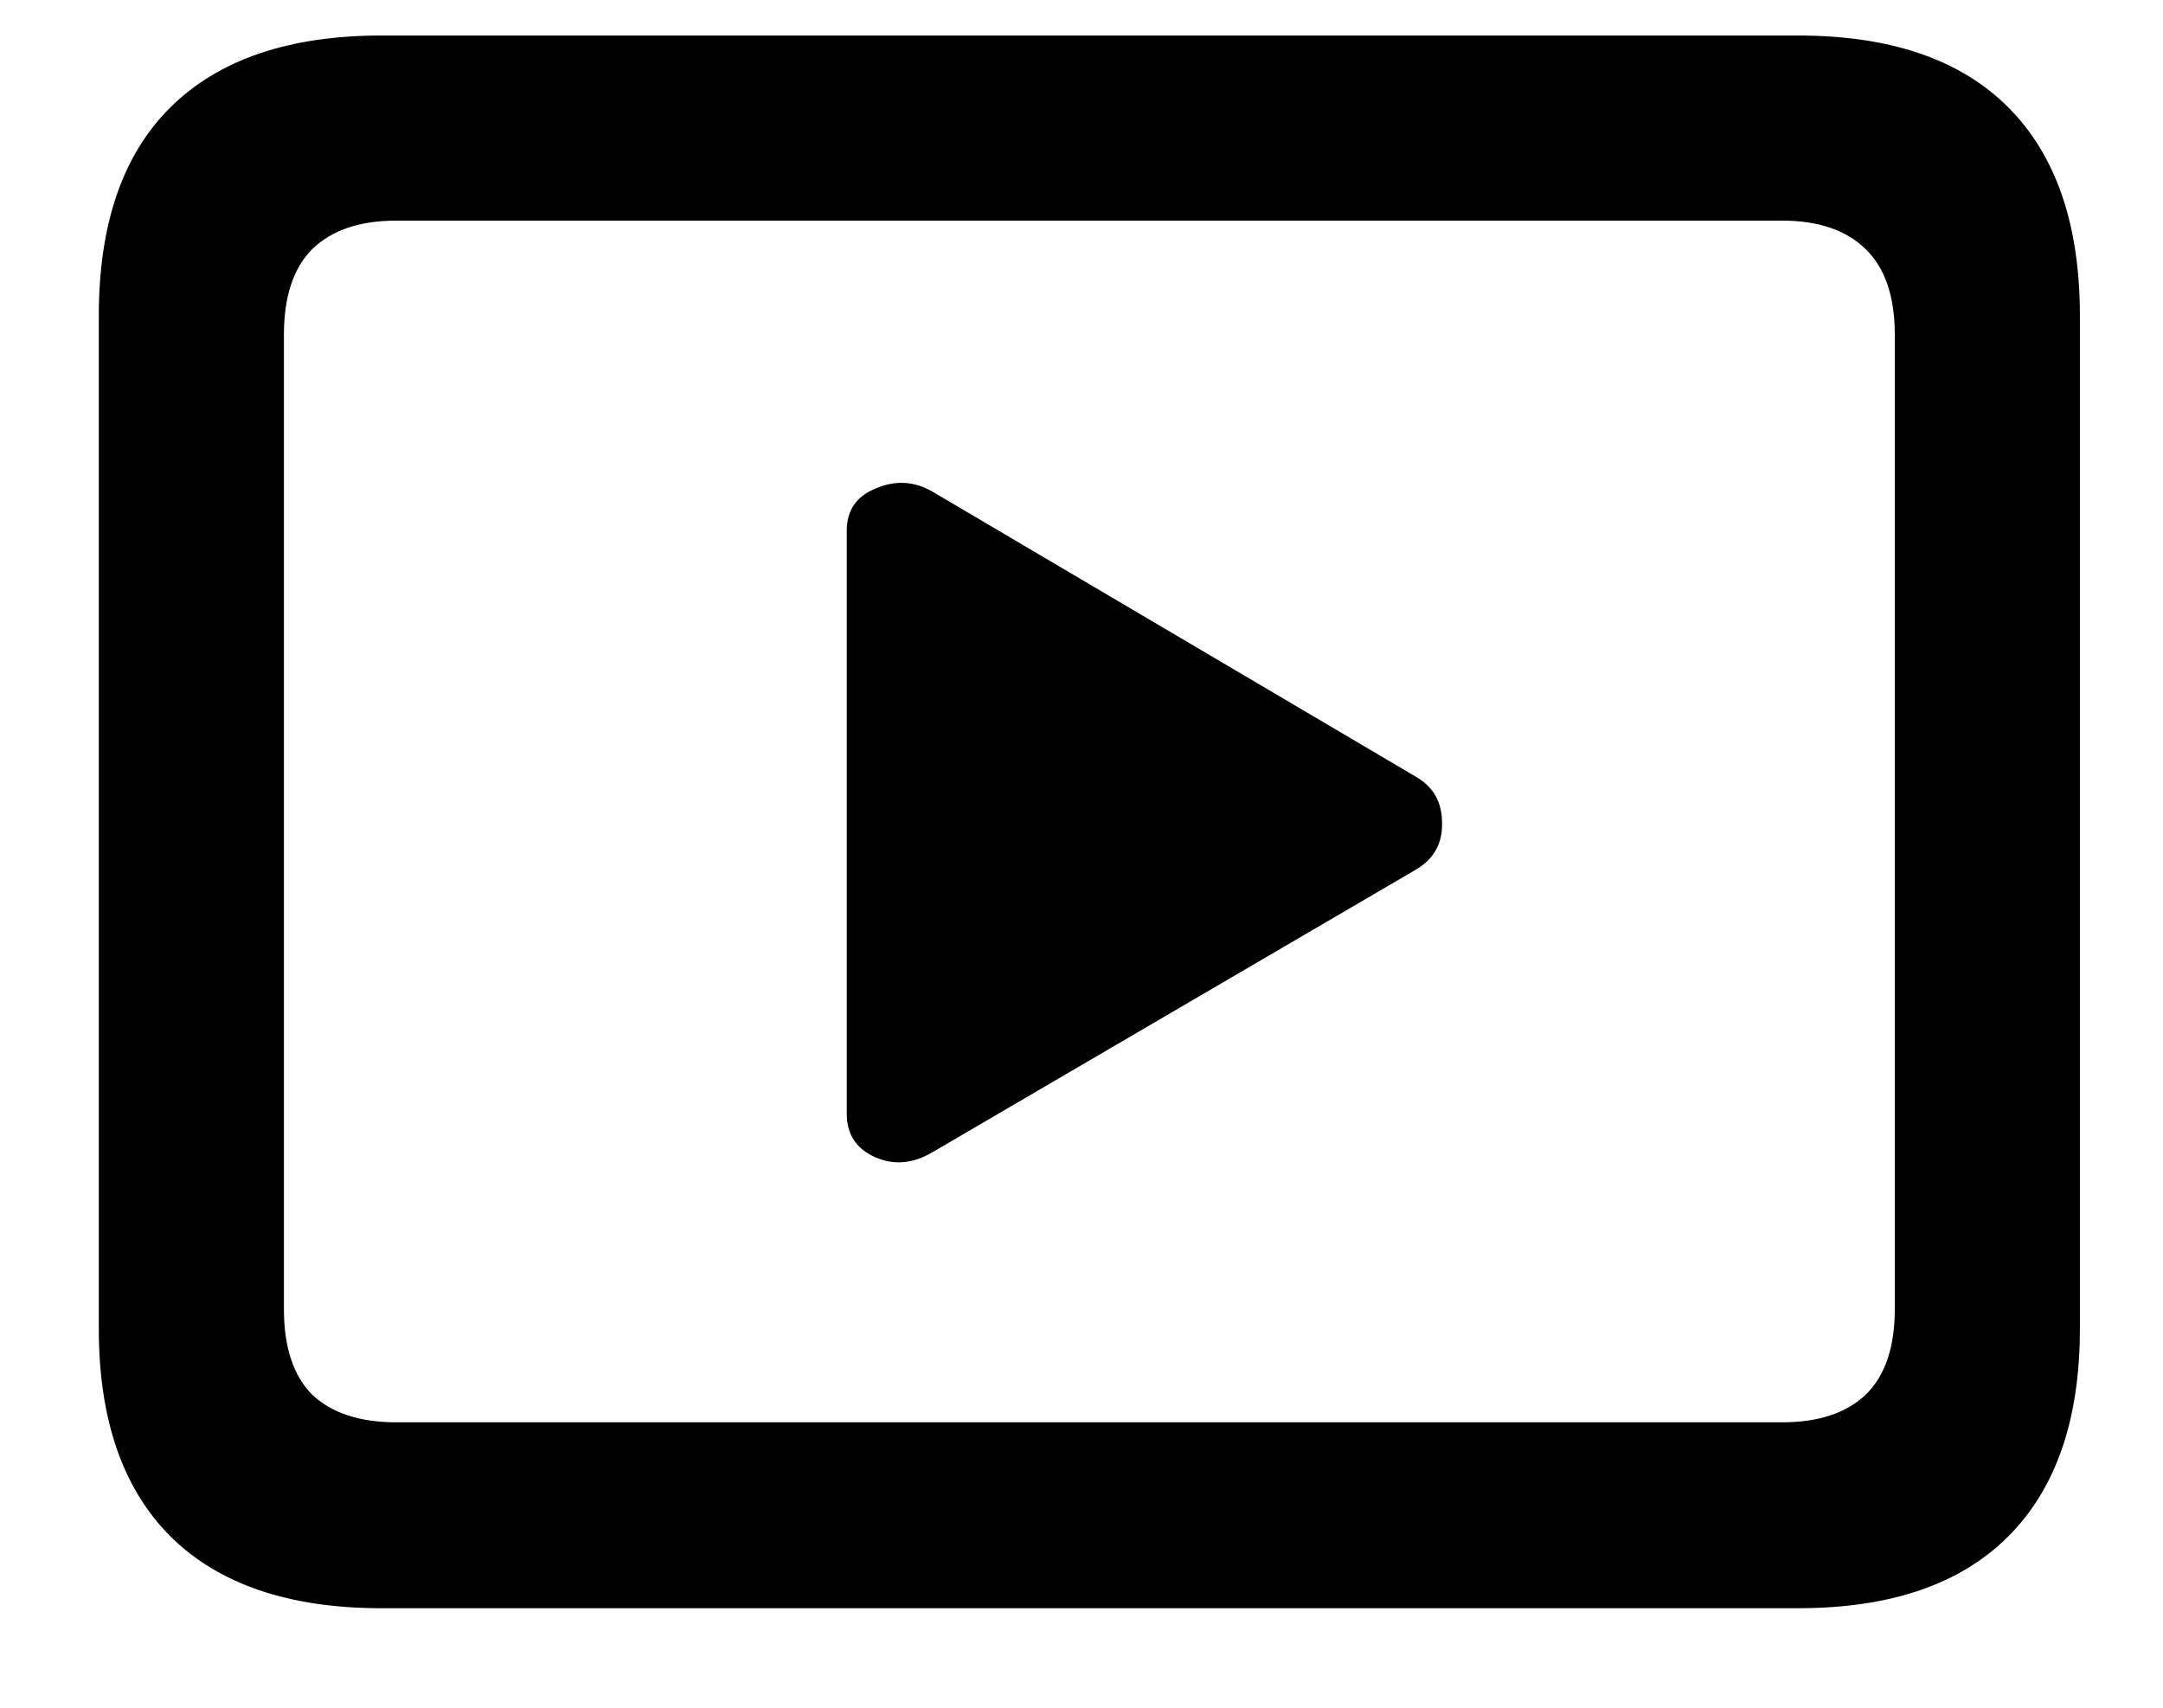
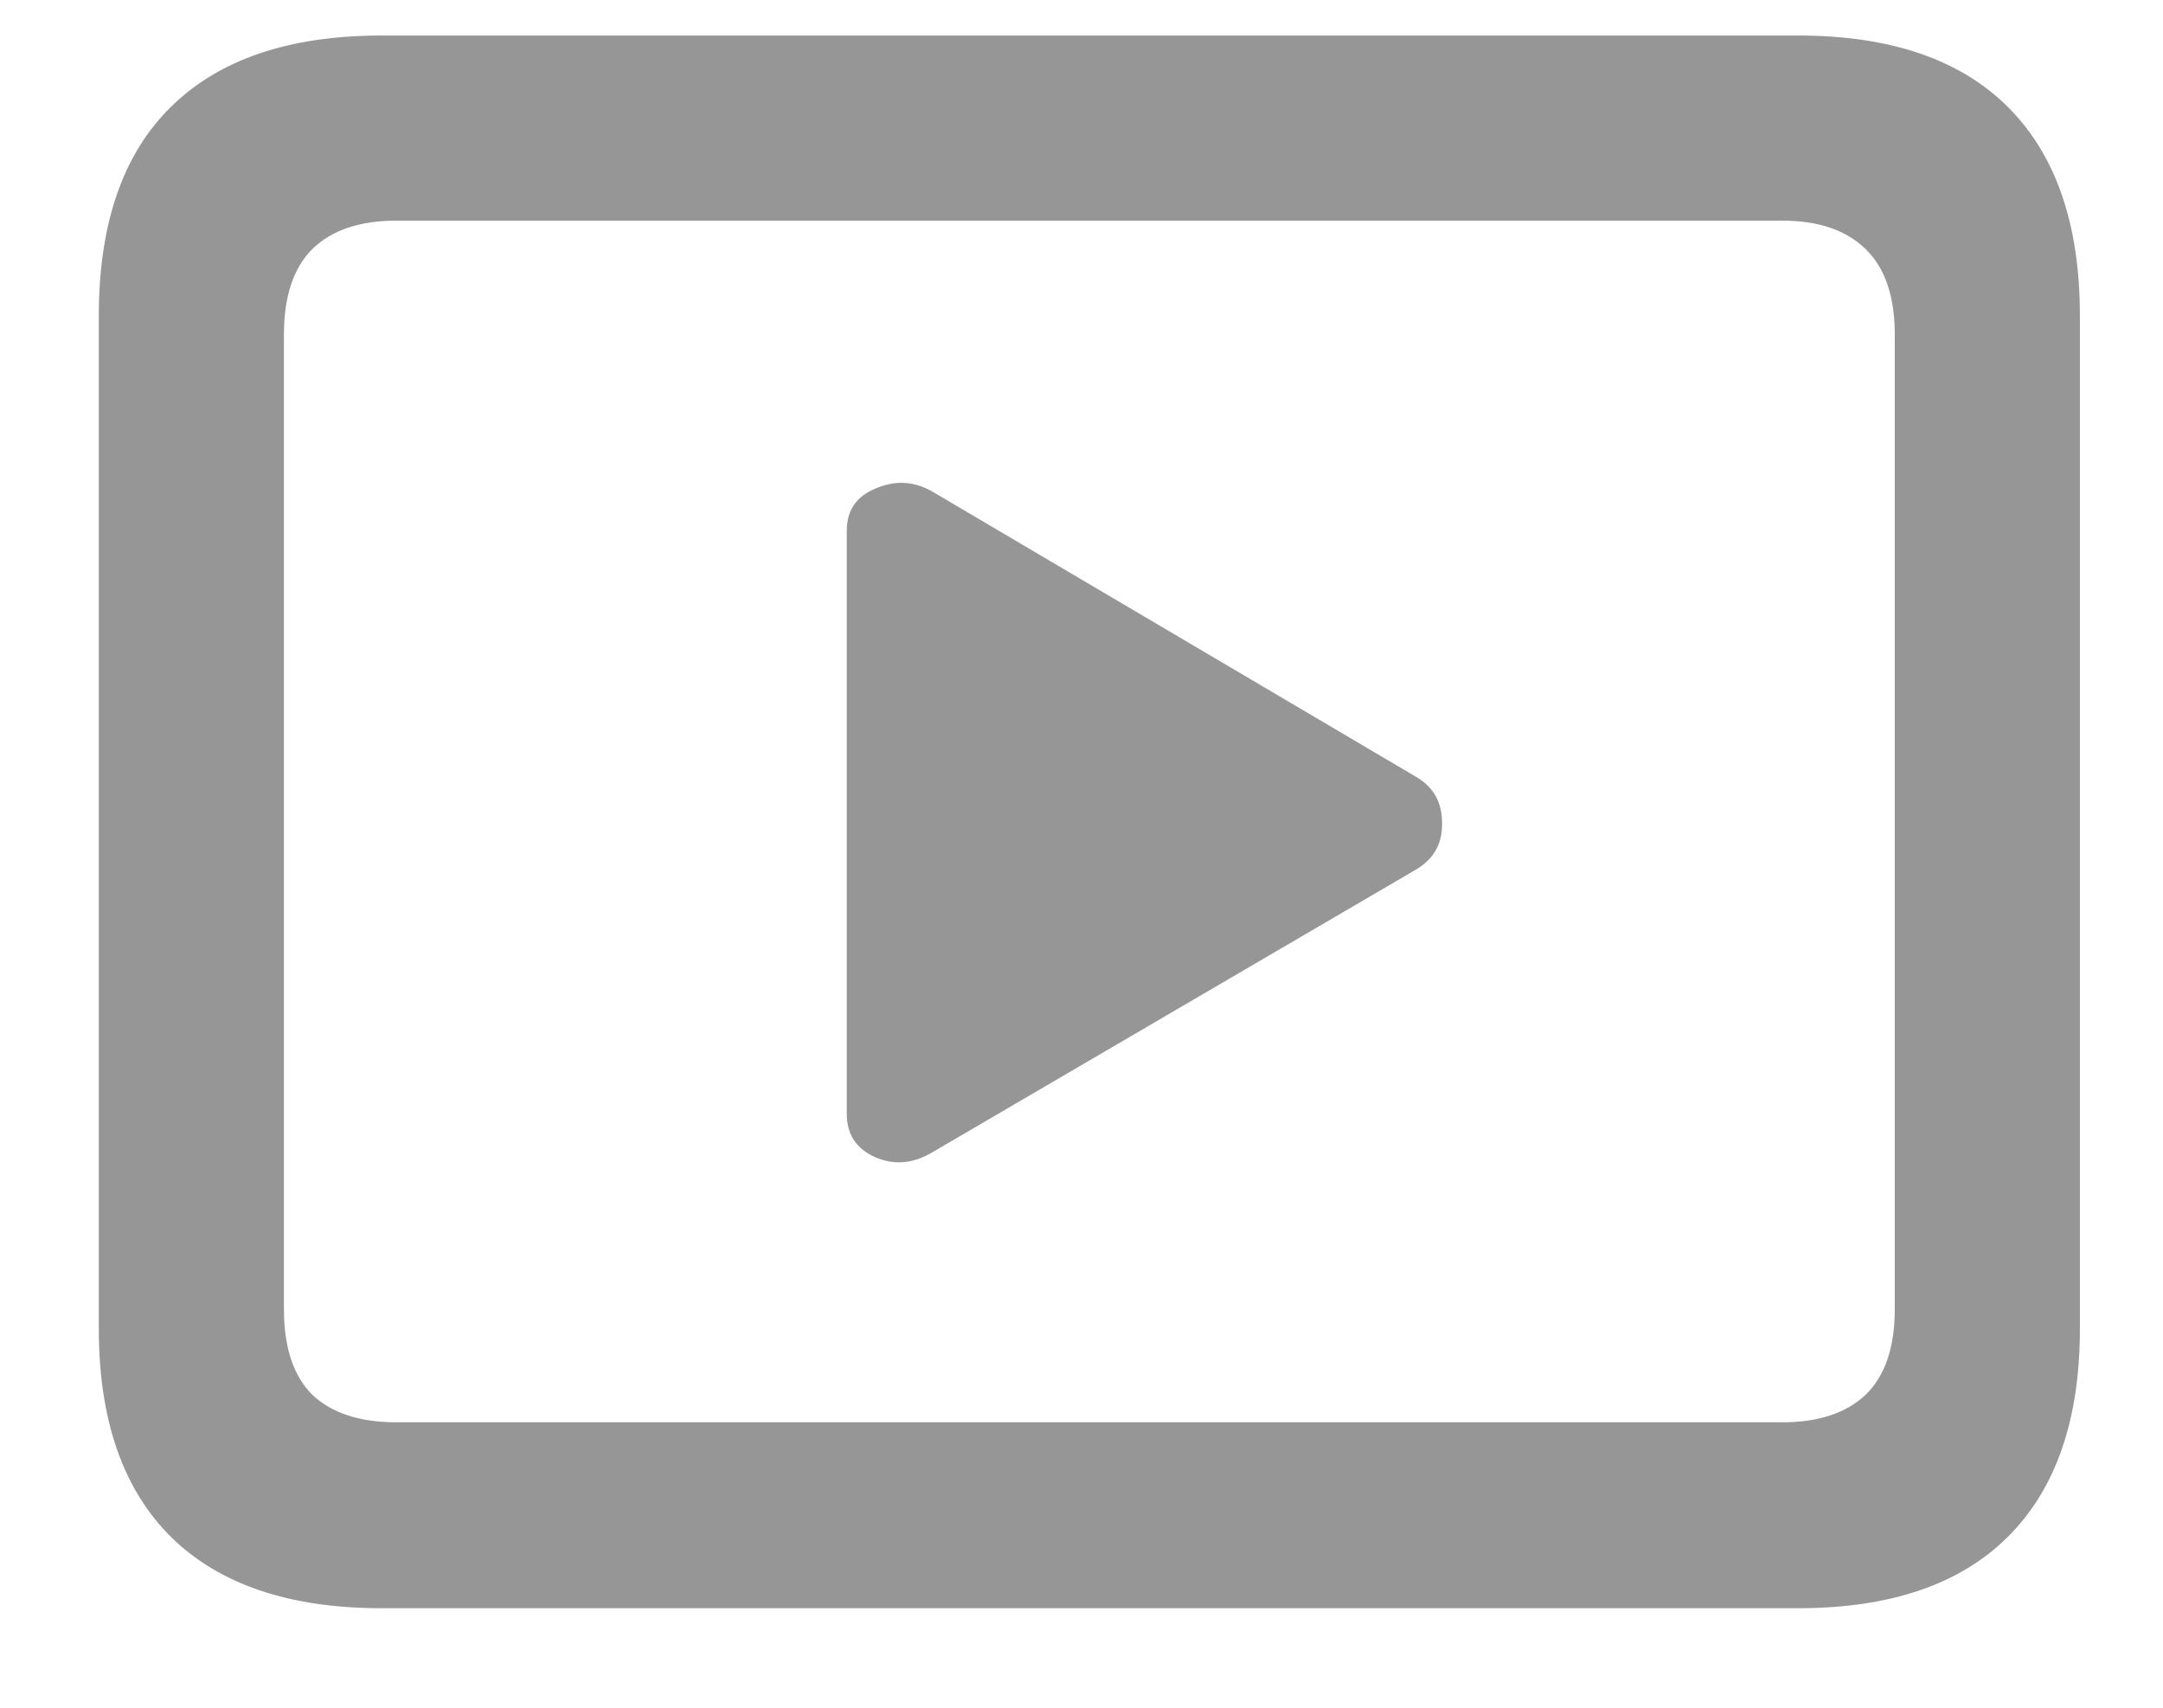
<svg xmlns="http://www.w3.org/2000/svg" width="19" height="15" viewBox="0 0 19 15" fill="none">
-   <path d="M3.351 14.126H15.794C16.605 14.126 17.22 13.916 17.64 13.496C18.06 13.076 18.27 12.468 18.27 11.672V2.773C18.27 1.973 18.06 1.362 17.64 0.942C17.22 0.522 16.605 0.312 15.794 0.312H3.351C2.54 0.312 1.922 0.522 1.498 0.942C1.078 1.357 0.868 1.968 0.868 2.773V11.672C0.868 12.468 1.078 13.076 1.498 13.496C1.922 13.916 2.54 14.126 3.351 14.126ZM3.482 12.493C3.16 12.493 2.914 12.412 2.743 12.251C2.577 12.085 2.494 11.834 2.494 11.497V2.942C2.494 2.605 2.577 2.354 2.743 2.188C2.914 2.021 3.16 1.938 3.482 1.938H15.655C15.973 1.938 16.217 2.021 16.388 2.188C16.559 2.354 16.644 2.605 16.644 2.942V11.497C16.644 11.834 16.559 12.085 16.388 12.251C16.217 12.412 15.973 12.493 15.655 12.493H3.482ZM8.192 10.12L12.44 7.637C12.596 7.544 12.672 7.407 12.667 7.227C12.667 7.046 12.591 6.912 12.44 6.824L8.192 4.319C8.031 4.226 7.865 4.216 7.694 4.29C7.523 4.358 7.438 4.482 7.438 4.663V9.783C7.438 9.963 7.521 10.09 7.687 10.164C7.853 10.237 8.021 10.222 8.192 10.12Z" fill="black" />
+   <path d="M3.351 14.126H15.794C16.605 14.126 17.22 13.916 17.64 13.496C18.06 13.076 18.27 12.468 18.27 11.672V2.773C18.27 1.973 18.06 1.362 17.64 0.942C17.22 0.522 16.605 0.312 15.794 0.312H3.351C2.54 0.312 1.922 0.522 1.498 0.942C1.078 1.357 0.868 1.968 0.868 2.773V11.672C0.868 12.468 1.078 13.076 1.498 13.496C1.922 13.916 2.54 14.126 3.351 14.126ZM3.482 12.493C3.16 12.493 2.914 12.412 2.743 12.251C2.577 12.085 2.494 11.834 2.494 11.497V2.942C2.494 2.605 2.577 2.354 2.743 2.188C2.914 2.021 3.16 1.938 3.482 1.938H15.655C15.973 1.938 16.217 2.021 16.388 2.188C16.559 2.354 16.644 2.605 16.644 2.942V11.497C16.644 11.834 16.559 12.085 16.388 12.251C16.217 12.412 15.973 12.493 15.655 12.493H3.482ZM8.192 10.12L12.44 7.637C12.596 7.544 12.672 7.407 12.667 7.227C12.667 7.046 12.591 6.912 12.44 6.824L8.192 4.319C8.031 4.226 7.865 4.216 7.694 4.29C7.523 4.358 7.438 4.482 7.438 4.663V9.783C7.438 9.963 7.521 10.09 7.687 10.164C7.853 10.237 8.021 10.222 8.192 10.12Z" fill="#969696" />
</svg>
